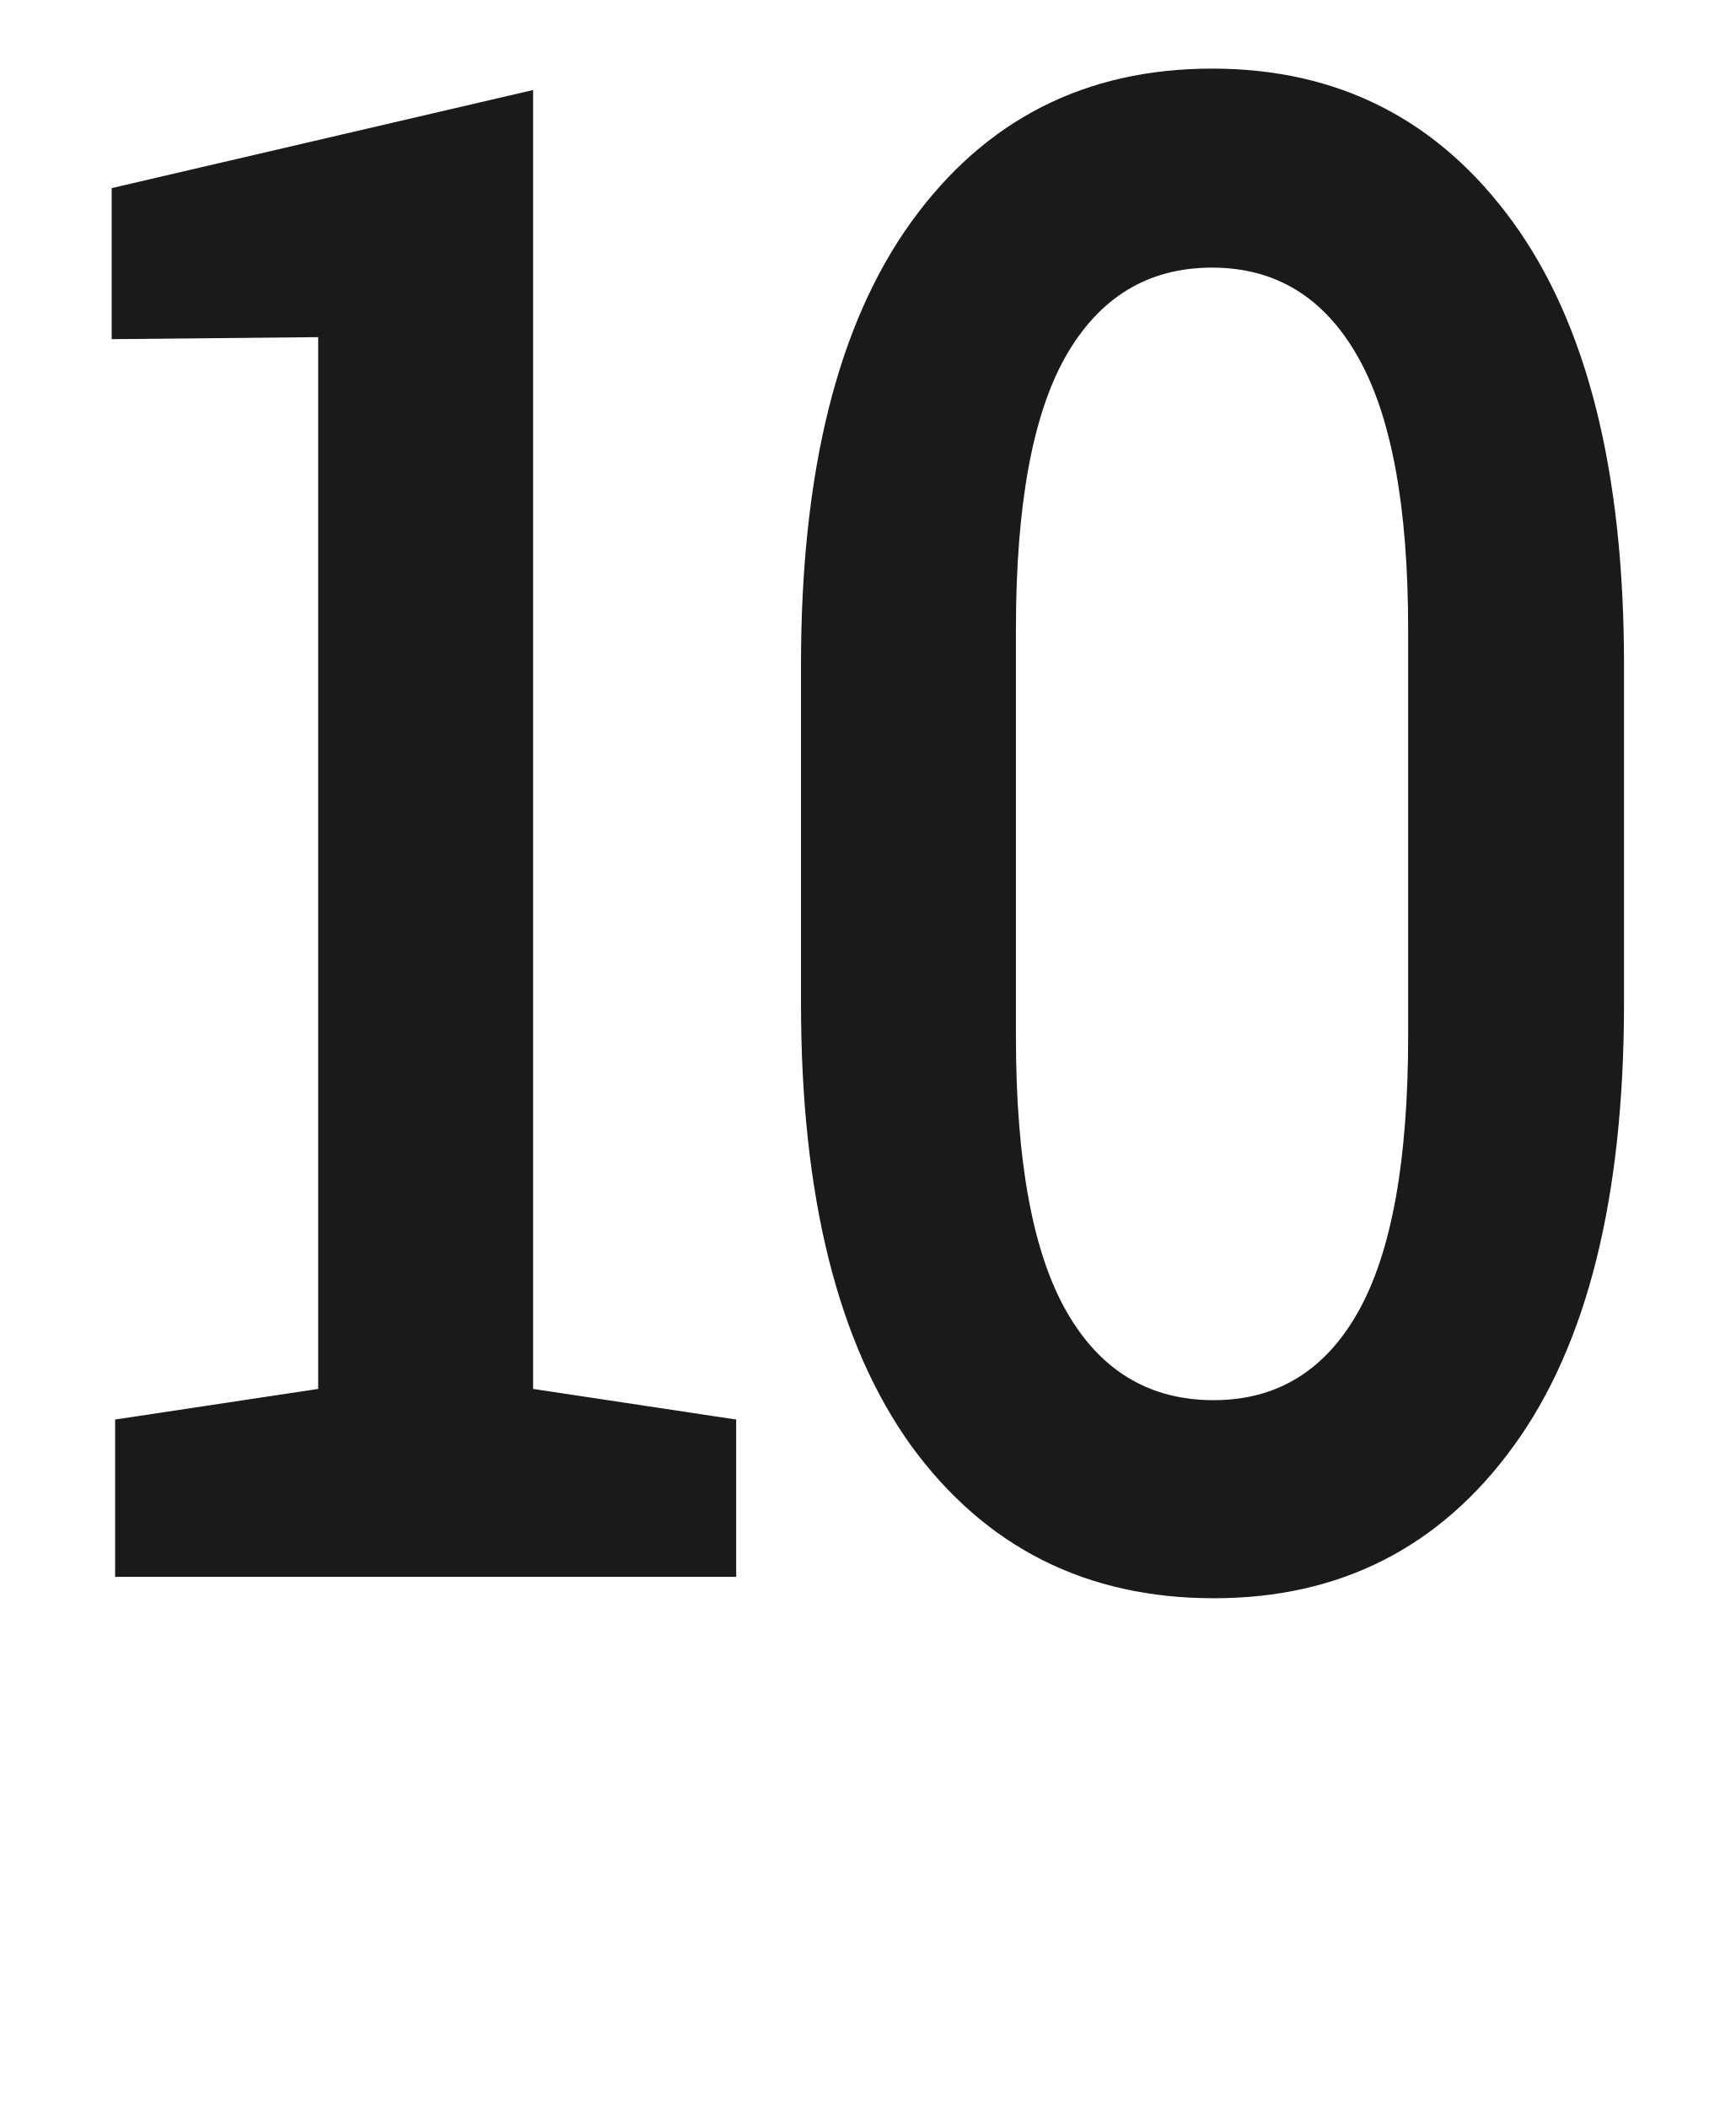
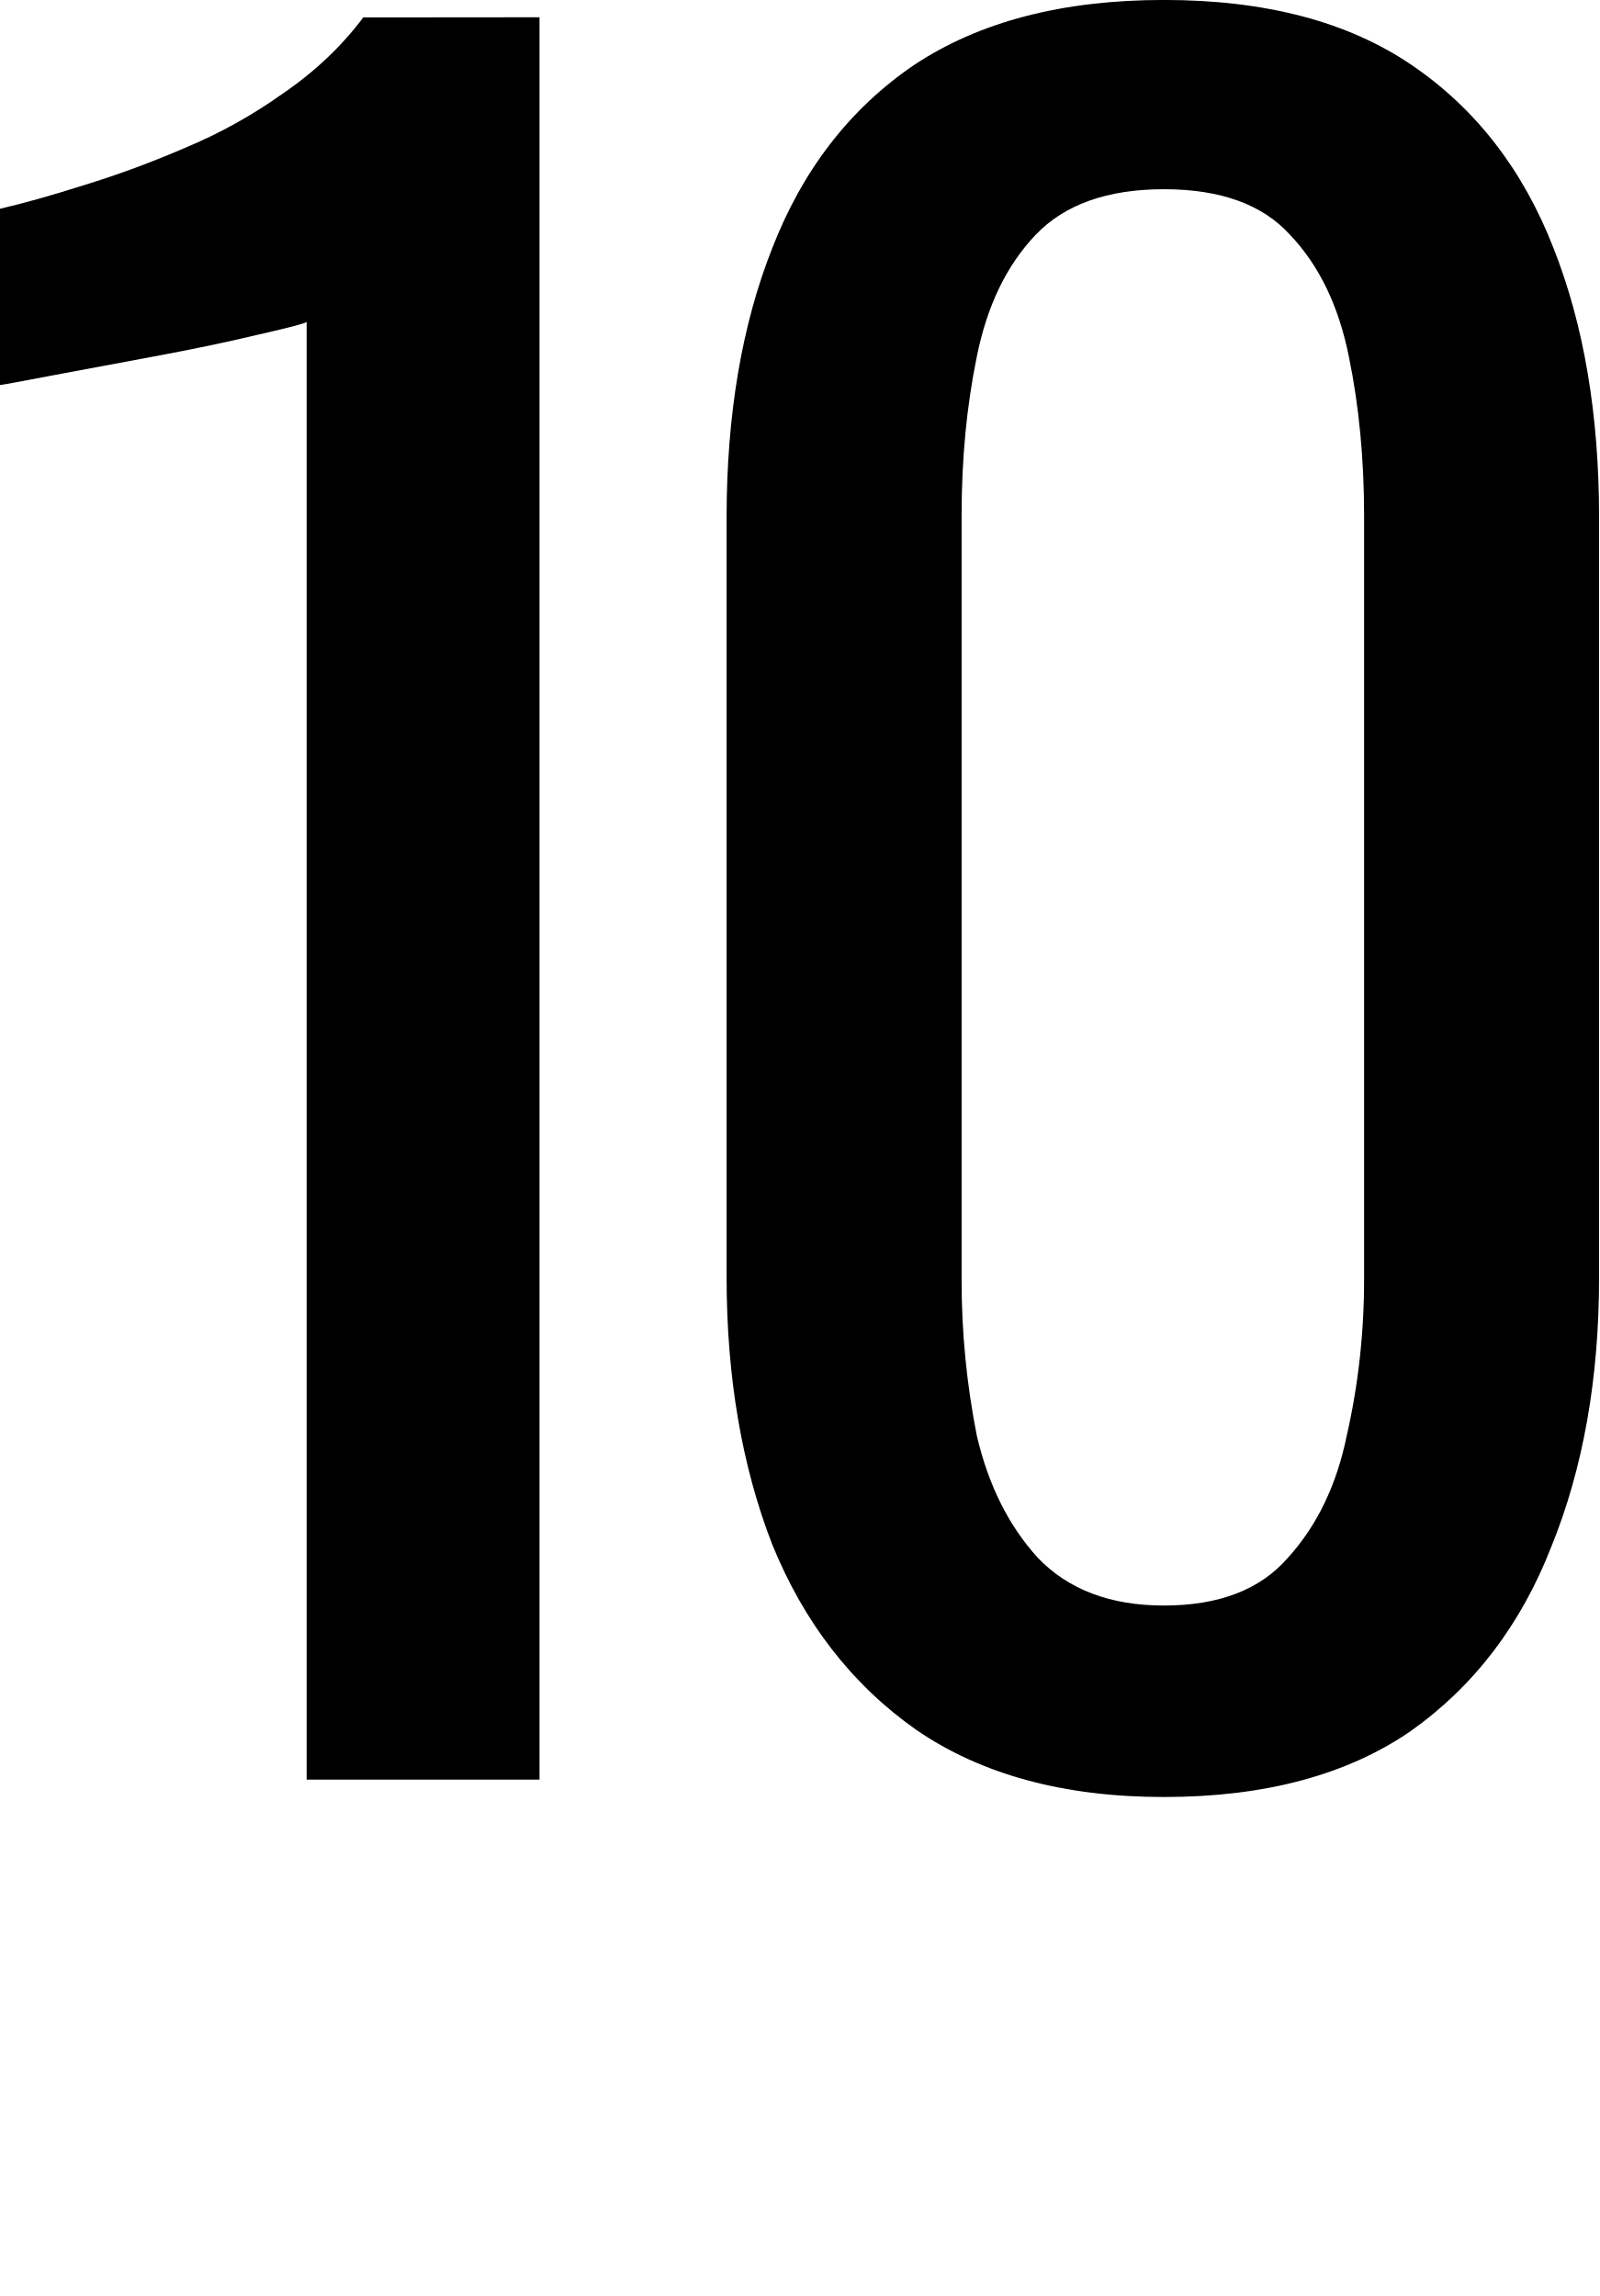
- <svg xmlns="http://www.w3.org/2000/svg" width="42" height="51" viewBox="0 0 11.113 13.494" version="1.1" id="svg1" xml:space="preserve">
-   <defs id="defs1" />
-   <g id="layer1">
-     <rect style="display:none;fill:#e77d00;fill-opacity:1;stroke:none;stroke-width:1.672;stroke-linecap:round;stroke-linejoin:round;paint-order:stroke markers fill" id="rect9" width="11.113" height="13.494" x="0" y="1.6666667e-07" rx="1.9073487e-07" ry="2.623" />
-     <path id="text5" style="font-style:normal;font-variant:normal;font-weight:500;font-stretch:normal;font-size:12.253px;font-family:'Roboto Slab';-inkscape-font-specification:'Roboto Slab, Medium';font-variant-ligatures:normal;font-variant-caps:normal;font-variant-numeric:normal;font-variant-east-asian:normal;display:none;fill:#1a1a1a;fill-opacity:1;stroke:none;stroke-width:1.023;stroke-linecap:round;stroke-linejoin:round;stroke-dasharray:none;stroke-opacity:1;paint-order:markers stroke fill" d="M 2.098,0.576 V 3.054 h 1.037 l 0.12,-1.216 h 1.607 V 8.891 L 3.99,9.087 V 10.094 h 3.126 V 9.087 L 6.244,8.891 V 1.838 H 7.851 l 0.12,1.216 h 1.042 V 0.576 Z" />
-     <path id="text21" style="font-size:12.258px;font-family:'Roboto Slab';-inkscape-font-specification:'Roboto Slab, Normal';font-variant-position:super;font-variant-caps:all-small-caps;display:none;fill:#1a1a1a;fill-opacity:1;stroke-width:1.628;stroke-linecap:round;stroke-linejoin:round;paint-order:stroke markers fill" d="m 8.937,0.455 c -0.343,0 -0.65,0.09 -0.922,0.269 C 7.744,0.9 7.439,1.222 7.1,1.689 L 5.322,4.251 H 4.472 V 1.641 L 5.393,1.461 V 0.534 H 2.012 V 1.461 L 2.964,1.641 V 8.147 L 2.012,8.327 V 9.249 H 5.393 V 8.327 L 4.472,8.147 V 5.585 h 1.065 l 1.927,2.64 0.018,0.024 -0.569,0.078 V 9.249 H 10.116 V 8.327 L 9.242,8.177 6.627,4.67 8.201,2.491 C 8.401,2.223 8.576,2.04 8.728,1.94 8.879,1.836 9.043,1.785 9.218,1.785 c 0.076,0 0.15,0.008 0.222,0.024 0.076,0.012 0.161,0.028 0.257,0.048 L 9.937,0.749 C 9.793,0.657 9.641,0.585 9.482,0.534 9.326,0.482 9.145,0.455 8.937,0.455 Z" transform="scale(0.9162598,1.091393)" />
-     <path id="text1-6" style="font-style:normal;font-variant:normal;font-weight:500;font-stretch:normal;font-size:12.253px;font-family:'Roboto Slab';-inkscape-font-specification:'Roboto Slab, Medium';font-variant-ligatures:normal;font-variant-caps:normal;font-variant-numeric:normal;font-variant-east-asian:normal;display:none;fill:#1a1a1a;fill-opacity:1;stroke:none;stroke-width:1.023;stroke-linecap:round;stroke-linejoin:round;stroke-dasharray:none;stroke-opacity:1;paint-order:markers stroke fill" d="M 2.655,0.576 V 1.589 L 3.461,1.772 3.319,4.451 c -0.018,0.823 -0.083,1.521 -0.192,2.091 -0.106,0.566 -0.241,1.033 -0.406,1.399 -0.165,0.366 -0.342,0.66 -0.532,0.882 h -0.642 l 0.137,3.607 h 1.24 V 10.091 H 8.183 v 2.34 H 9.434 L 9.565,8.823 H 8.556 V 1.785 L 9.423,1.589 V 0.576 Z m 2.183,1.274 h 2.336 V 8.823 H 3.741 C 3.924,8.505 4.083,8.135 4.218,7.712 4.357,7.285 4.469,6.802 4.553,6.262 4.637,5.717 4.689,5.114 4.711,4.451 Z" />
-     <path id="text4" style="font-style:normal;font-variant:normal;font-weight:500;font-stretch:normal;font-size:12.262px;font-family:'Roboto Slab';-inkscape-font-specification:'Roboto Slab, Medium';font-variant-ligatures:normal;font-variant-caps:normal;font-variant-numeric:normal;font-variant-east-asian:normal;display:none;fill:#1a1a1a;fill-opacity:1;stroke:none;stroke-width:1.023;stroke-linecap:round;stroke-linejoin:round;stroke-dasharray:none;stroke-opacity:1;paint-order:markers stroke fill" d="M 2.225,0.576 V 1.589 L 3.096,1.785 V 8.891 L 2.225,9.087 V 10.094 h 3.872 c 0.877,0 1.561,-0.231 2.051,-0.693 C 8.641,8.935 8.888,8.254 8.888,7.361 c 0,-0.37 -0.058,-0.71 -0.175,-1.02 C 8.599,6.028 8.433,5.762 8.213,5.544 7.994,5.326 7.723,5.176 7.402,5.093 7.771,4.927 8.06,4.674 8.268,4.334 8.477,3.99 8.581,3.603 8.581,3.171 8.581,2.308 8.328,1.661 7.824,1.23 7.323,0.794 6.625,0.576 5.729,0.576 H 3.096 Z M 4.479,1.851 h 1.25 c 0.483,0 0.848,0.115 1.097,0.346 0.249,0.227 0.373,0.578 0.373,1.053 0,0.423 -0.117,0.752 -0.351,0.987 -0.234,0.235 -0.555,0.353 -0.965,0.353 H 4.479 Z m 0,3.922 h 1.755 c 0.435,0 0.755,0.14 0.96,0.419 0.208,0.279 0.313,0.669 0.313,1.17 0,0.475 -0.122,0.839 -0.367,1.092 C 6.897,8.701 6.55,8.826 6.097,8.826 H 4.479 Z" />
-     <path id="text1-9" style="font-style:normal;font-variant:normal;font-weight:500;font-stretch:normal;font-size:12.253px;font-family:'Roboto Slab';-inkscape-font-specification:'Roboto Slab, Medium';font-variant-ligatures:normal;font-variant-caps:normal;font-variant-numeric:normal;font-variant-east-asian:normal;display:none;fill:#1a1a1a;fill-opacity:1;stroke:none;stroke-width:1.023;stroke-linecap:round;stroke-linejoin:round;stroke-dasharray:none;stroke-opacity:1;paint-order:markers stroke fill" d="M 4.901,0.576 2.257,8.989 1.676,9.087 V 10.094 H 4.216 V 9.087 L 3.639,8.963 4.073,7.466 H 7.045 L 7.468,8.963 6.897,9.087 V 10.094 H 9.436 V 9.087 L 8.855,8.989 6.244,0.576 Z M 5.548,2.426 h 0.033 l 0.071,0.255 1.037,3.523 H 4.435 L 5.471,2.694 Z" />
-     <path id="text1-8" style="font-style:normal;font-variant:normal;font-weight:500;font-stretch:normal;font-size:12.253px;font-family:'Roboto Slab';-inkscape-font-specification:'Roboto Slab, Medium';font-variant-ligatures:normal;font-variant-caps:normal;font-variant-numeric:normal;font-variant-east-asian:normal;display:none;fill:#1a1a1a;fill-opacity:1;stroke:none;stroke-width:1.023;stroke-linecap:round;stroke-linejoin:round;stroke-dasharray:none;stroke-opacity:1;paint-order:markers stroke fill" d="M 1.687,0.576 V 1.589 L 2.559,1.786 V 8.891 L 1.687,9.087 V 10.094 H 4.786 V 9.087 L 3.941,8.891 V 7.304 l 1.181,-1.471 1.923,3.163 v 0.007 L 6.338,9.087 V 10.094 H 9.425 V 9.087 L 8.663,8.924 6.02,4.715 8.389,1.766 9.141,1.589 V 0.576 H 6.162 V 1.589 l 0.707,0.085 -0.017,0.026 -2.912,3.688 V 1.786 L 4.786,1.589 V 0.576 Z" />
-     <path d="m 5.389,0.439 c -0.53,0 -1.009,0.12 -1.437,0.36 C 3.524,1.034 3.159,1.37 2.855,1.805 2.552,2.237 2.318,2.746 2.153,3.335 1.989,3.923 1.907,4.566 1.907,5.263 v 0.144 c 0,0.702 0.082,1.347 0.246,1.935 0.165,0.588 0.399,1.098 0.702,1.529 0.307,0.431 0.674,0.767 1.102,1.007 0.428,0.235 0.907,0.353 1.437,0.353 0.165,0 0.329,-0.016 0.494,-0.046 0.168,-0.026 0.331,-0.065 0.488,-0.117 L 8.493,11.832 9.206,10.662 7.55,9.375 C 8.007,8.943 8.343,8.386 8.559,7.702 8.778,7.013 8.888,6.248 8.888,5.407 V 5.263 c 0,-0.697 -0.08,-1.34 -0.241,-1.928 C 8.486,2.746 8.254,2.237 7.95,1.805 7.647,1.37 7.279,1.034 6.848,0.799 6.416,0.559 5.93,0.439 5.389,0.439 Z m 0,1.314 c 0.479,0 0.876,0.148 1.19,0.445 0.314,0.296 0.548,0.706 0.702,1.229 0.154,0.523 0.23,1.131 0.23,1.824 v 0.157 c 0,0.702 -0.077,1.316 -0.23,1.843 -0.154,0.527 -0.387,0.939 -0.702,1.235 -0.311,0.292 -0.705,0.438 -1.184,0.438 -0.461,0 -0.848,-0.146 -1.163,-0.438 C 3.918,8.189 3.682,7.778 3.525,7.25 3.367,6.719 3.288,6.104 3.288,5.407 V 5.25 c 0,-0.693 0.079,-1.301 0.236,-1.824 0.161,-0.523 0.397,-0.932 0.707,-1.229 0.311,-0.296 0.696,-0.445 1.157,-0.445 z" style="font-weight:500;font-size:12.253px;font-family:'Roboto Slab';-inkscape-font-specification:'Roboto Slab, Medium';display:none;fill:#1a1a1a;stroke-width:1.023;stroke-linecap:round;stroke-linejoin:round;paint-order:markers stroke fill" id="path2" />
-     <path id="text1-7" style="font-style:normal;font-variant:normal;font-weight:500;font-stretch:normal;font-size:12.253px;font-family:'Roboto Slab';-inkscape-font-specification:'Roboto Slab, Medium';font-variant-ligatures:normal;font-variant-caps:normal;font-variant-numeric:normal;font-variant-east-asian:normal;display:none;fill:#1a1a1a;fill-opacity:1;stroke:none;stroke-width:1.023;stroke-linecap:round;stroke-linejoin:round;stroke-dasharray:none;stroke-opacity:1;paint-order:markers stroke fill" d="M 5.246,0.576 V 1.596 l 1.07,0.19 v 5.517 c 0,0.34 -0.048,0.632 -0.143,0.876 C 6.078,8.423 5.941,8.61 5.762,8.741 5.583,8.872 5.367,8.937 5.115,8.937 4.734,8.937 4.437,8.804 4.221,8.538 4.005,8.268 3.887,7.817 3.865,7.185 H 2.554 L 2.543,7.224 c 0.022,0.676 0.148,1.238 0.378,1.687 0.234,0.445 0.547,0.776 0.938,0.994 0.395,0.218 0.847,0.327 1.355,0.327 0.537,0 0.989,-0.119 1.354,-0.359 C 6.938,9.632 7.217,9.292 7.408,8.852 7.598,8.412 7.692,7.896 7.692,7.303 V 1.786 L 8.57,1.589 V 0.576 Z" />
-     <path id="path8" style="font-style:normal;font-variant:normal;font-weight:500;font-stretch:normal;font-size:12.262px;font-family:'Roboto Slab';-inkscape-font-specification:'Roboto Slab, Medium';font-variant-ligatures:normal;font-variant-caps:normal;font-variant-numeric:normal;font-variant-east-asian:normal;display:inline;fill:#1a1a1a;fill-opacity:1;stroke:none;stroke-width:1.023;stroke-linecap:round;stroke-linejoin:round;stroke-dasharray:none;stroke-opacity:1;paint-order:markers stroke fill" d="m 7.76,0.439 c -0.812,0 -1.453,0.327 -1.925,0.98 -0.472,0.654 -0.707,1.599 -0.707,2.837 v 2.164 c 0,1.238 0.236,2.183 0.707,2.837 0.475,0.649 1.12,0.974 1.936,0.974 0.808,0 1.448,-0.325 1.919,-0.974 0.472,-0.649 0.707,-1.595 0.707,-2.837 v -2.164 c 0,-1.238 -0.237,-2.183 -0.713,-2.837 C 9.209,0.766 8.568,0.439 7.76,0.439 Z m -4.347,0.137 -2.698,0.628 v 0.967 L 2.037,2.158 V 8.891 L 0.737,9.087 V 10.094 H 4.713 V 9.087 l -1.3,-0.196 z m 4.347,1.137 c 0.406,0 0.717,0.19 0.932,0.569 0.216,0.379 0.323,0.961 0.323,1.745 v 2.608 c 0,0.793 -0.106,1.379 -0.318,1.759 -0.212,0.379 -0.521,0.569 -0.927,0.569 -0.413,0 -0.727,-0.19 -0.943,-0.569 -0.216,-0.379 -0.323,-0.965 -0.323,-1.759 V 4.027 c 0,-0.789 0.106,-1.37 0.318,-1.745 0.216,-0.379 0.528,-0.569 0.938,-0.569 z" />
-     <path id="text8" style="font-style:normal;font-variant:normal;font-weight:500;font-stretch:normal;font-size:12.262px;font-family:'Roboto Slab';-inkscape-font-specification:'Roboto Slab, Medium';font-variant-ligatures:normal;font-variant-caps:normal;font-variant-numeric:normal;font-variant-east-asian:normal;display:none;fill:#1a1a1a;fill-opacity:1;stroke:none;stroke-width:1.023;stroke-linecap:round;stroke-linejoin:round;stroke-dasharray:none;stroke-opacity:1;paint-order:markers stroke fill" d="m 5.491,0.439 c -0.49,0 -0.932,0.148 -1.327,0.444 C 3.772,1.175 3.463,1.578 3.236,2.093 3.01,2.603 2.896,3.185 2.896,3.838 c 0,0.684 0.099,1.272 0.296,1.765 0.201,0.488 0.482,0.863 0.844,1.124 0.366,0.257 0.794,0.386 1.284,0.386 0.314,0 0.599,-0.074 0.855,-0.222 C 6.432,6.743 6.642,6.527 6.807,6.244 l 0.017,0.098 C 6.816,7.248 6.671,7.913 6.39,8.335 6.108,8.754 5.723,8.963 5.233,8.963 c -0.26,0 -0.508,-0.026 -0.746,-0.079 C 4.249,8.828 4.017,8.743 3.79,8.63 L 3.615,9.839 c 0.241,0.131 0.508,0.229 0.801,0.294 0.292,0.065 0.577,0.098 0.855,0.098 0.585,0 1.097,-0.155 1.536,-0.464 C 7.249,9.453 7.595,8.991 7.843,8.381 8.092,7.767 8.216,7.015 8.216,6.126 V 4.204 C 8.216,3.394 8.103,2.709 7.876,2.152 7.649,1.589 7.332,1.165 6.922,0.877 6.516,0.585 6.039,0.439 5.491,0.439 Z m 0.017,1.275 c 0.42,0 0.746,0.196 0.976,0.588 0.234,0.388 0.351,0.961 0.351,1.719 V 5.035 C 6.717,5.287 6.547,5.492 6.324,5.649 6.101,5.802 5.834,5.877 5.523,5.877 5.256,5.877 5.03,5.795 4.843,5.629 4.657,5.459 4.516,5.222 4.421,4.917 4.326,4.607 4.278,4.248 4.278,3.838 c 0,-0.405 0.053,-0.767 0.159,-1.085 C 4.547,2.431 4.693,2.178 4.876,1.995 5.063,1.808 5.273,1.714 5.507,1.714 Z" />
-     <path id="text9" style="font-style:normal;font-variant:normal;font-weight:500;font-stretch:normal;font-size:12.262px;font-family:'Roboto Slab';-inkscape-font-specification:'Roboto Slab, Medium';font-variant-ligatures:normal;font-variant-caps:normal;font-variant-numeric:normal;font-variant-east-asian:normal;display:none;fill:#1a1a1a;fill-opacity:1;stroke:none;stroke-width:1.023;stroke-linecap:round;stroke-linejoin:round;stroke-dasharray:none;stroke-opacity:1;paint-order:markers stroke fill" d="m 5.554,0.439 c -0.49,0 -0.922,0.105 -1.294,0.314 C 3.89,0.958 3.603,1.256 3.398,1.648 3.193,2.04 3.091,2.52 3.091,3.086 c 0,0.484 0.108,0.911 0.323,1.281 0.216,0.366 0.515,0.647 0.899,0.843 C 3.875,5.416 3.528,5.718 3.272,6.119 3.016,6.516 2.888,6.978 2.888,7.505 c 0,0.584 0.111,1.081 0.334,1.49 0.227,0.405 0.541,0.713 0.944,0.922 0.402,0.209 0.868,0.314 1.398,0.314 0.526,0 0.989,-0.105 1.388,-0.314 C 7.354,9.708 7.667,9.401 7.89,8.996 8.113,8.586 8.224,8.089 8.224,7.505 8.224,6.982 8.095,6.52 7.835,6.119 7.579,5.718 7.232,5.416 6.793,5.211 7.173,5.015 7.475,4.734 7.698,4.368 7.921,3.997 8.033,3.57 8.033,3.086 8.033,2.52 7.926,2.04 7.714,1.648 7.506,1.256 7.215,0.958 6.842,0.753 6.473,0.544 6.044,0.439 5.554,0.439 Z m 0,1.275 c 0.219,0 0.409,0.061 0.57,0.183 0.165,0.122 0.293,0.29 0.384,0.503 0.095,0.214 0.143,0.462 0.143,0.745 0,0.288 -0.046,0.538 -0.137,0.752 C 6.422,4.111 6.296,4.276 6.135,4.394 5.974,4.507 5.784,4.564 5.565,4.564 5.228,4.564 4.961,4.435 4.764,4.178 4.57,3.921 4.473,3.577 4.473,3.145 4.473,2.71 4.57,2.363 4.764,2.106 4.961,1.845 5.225,1.714 5.554,1.714 Z m 0,4.131 c 0.252,0 0.475,0.066 0.669,0.196 0.197,0.131 0.351,0.316 0.461,0.556 0.11,0.235 0.164,0.51 0.164,0.824 0,0.314 -0.053,0.586 -0.159,0.817 C 6.583,8.469 6.433,8.647 6.239,8.773 6.045,8.9 5.82,8.963 5.565,8.963 5.173,8.963 4.859,8.826 4.621,8.551 4.387,8.277 4.27,7.9 4.27,7.421 c 0,-0.314 0.055,-0.588 0.165,-0.824 C 4.545,6.357 4.694,6.172 4.884,6.041 5.078,5.911 5.301,5.845 5.554,5.845 Z" />
-     <path id="text10" style="font-style:normal;font-variant:normal;font-weight:500;font-stretch:normal;font-size:12.262px;font-family:'Roboto Slab';-inkscape-font-specification:'Roboto Slab, Medium';font-variant-ligatures:normal;font-variant-caps:normal;font-variant-numeric:normal;font-variant-east-asian:normal;display:none;fill:#1a1a1a;fill-opacity:1;stroke:none;stroke-width:1.023;stroke-linecap:round;stroke-linejoin:round;stroke-dasharray:none;stroke-opacity:1;paint-order:markers stroke fill" d="M 2.787,0.576 V 2.858 H 3.889 L 3.96,1.851 H 6.993 C 6.5,2.544 6.077,3.267 5.726,4.021 5.379,4.77 5.095,5.564 4.876,6.4 4.657,7.237 4.501,8.137 4.41,9.1 L 4.328,10.094 H 5.71 L 5.792,9.1 C 5.865,8.359 5.955,7.683 6.061,7.073 6.167,6.459 6.31,5.875 6.489,5.321 6.672,4.764 6.911,4.206 7.207,3.648 7.503,3.086 7.876,2.487 8.326,1.851 V 0.576 Z" />
-     <path id="text11" style="font-style:normal;font-variant:normal;font-weight:500;font-stretch:normal;font-size:12.262px;font-family:'Roboto Slab';-inkscape-font-specification:'Roboto Slab, Medium';font-variant-ligatures:normal;font-variant-caps:normal;font-variant-numeric:normal;font-variant-east-asian:normal;display:none;fill:#1a1a1a;fill-opacity:1;stroke:none;stroke-width:1.023;stroke-linecap:round;stroke-linejoin:round;stroke-dasharray:none;stroke-opacity:1;paint-order:markers stroke fill" d="m 5.965,0.439 c -0.607,0 -1.144,0.172 -1.612,0.516 C 3.888,1.3 3.523,1.801 3.256,2.459 2.992,3.113 2.861,3.912 2.861,4.858 V 6.361 c 0,0.815 0.119,1.512 0.357,2.092 0.238,0.575 0.567,1.015 0.987,1.32 0.42,0.305 0.901,0.458 1.442,0.458 0.519,0 0.975,-0.142 1.366,-0.425 0.391,-0.288 0.694,-0.682 0.91,-1.183 0.219,-0.501 0.329,-1.074 0.329,-1.719 0,-0.61 -0.093,-1.155 -0.28,-1.634 C 7.786,4.79 7.519,4.415 7.172,4.145 6.824,3.871 6.413,3.733 5.938,3.733 c -0.34,0 -0.653,0.066 -0.938,0.196 C 4.718,4.061 4.482,4.237 4.292,4.459 L 4.27,4.426 C 4.285,3.533 4.441,2.862 4.737,2.413 5.033,1.96 5.451,1.734 5.992,1.734 c 0.241,0 0.466,0.03 0.674,0.091 0.208,0.057 0.406,0.131 0.592,0.222 L 7.511,0.838 C 7.288,0.712 7.047,0.613 6.788,0.543 6.528,0.474 6.254,0.439 5.965,0.439 Z M 5.543,4.976 c 0.42,0 0.746,0.179 0.976,0.536 0.234,0.357 0.351,0.817 0.351,1.379 0,0.388 -0.051,0.739 -0.153,1.053 C 6.618,8.257 6.476,8.506 6.294,8.689 6.111,8.872 5.89,8.963 5.63,8.963 5.221,8.963 4.885,8.745 4.621,8.309 4.362,7.874 4.232,7.25 4.232,6.44 V 5.753 C 4.316,5.592 4.422,5.455 4.55,5.342 4.678,5.224 4.826,5.134 4.994,5.073 5.162,5.008 5.345,4.976 5.543,4.976 Z" />
-     <path id="text12" style="font-style:normal;font-variant:normal;font-weight:500;font-stretch:normal;font-size:12.262px;font-family:'Roboto Slab';-inkscape-font-specification:'Roboto Slab, Medium';font-variant-ligatures:normal;font-variant-caps:normal;font-variant-numeric:normal;font-variant-east-asian:normal;display:none;fill:#1a1a1a;fill-opacity:1;stroke:none;stroke-width:1.023;stroke-linecap:round;stroke-linejoin:round;stroke-dasharray:none;stroke-opacity:1;paint-order:markers stroke fill" d="M 3.569,0.577 3.108,5.845 4.309,5.956 C 4.386,5.69 4.512,5.485 4.687,5.342 4.863,5.198 5.126,5.126 5.477,5.126 c 0.409,0 0.722,0.179 0.938,0.536 0.219,0.357 0.329,0.824 0.329,1.399 0,0.575 -0.106,1.037 -0.318,1.386 C 6.217,8.791 5.908,8.963 5.499,8.963 5.144,8.963 4.856,8.835 4.633,8.578 4.413,8.316 4.303,7.954 4.303,7.492 l -1.3,0.052 -0.011,0.039 c -0.011,0.558 0.093,1.035 0.312,1.431 0.223,0.397 0.527,0.7 0.911,0.909 0.384,0.205 0.811,0.307 1.283,0.307 0.567,0 1.044,-0.135 1.431,-0.405 C 7.321,9.552 7.618,9.177 7.819,8.702 8.02,8.222 8.12,7.671 8.12,7.048 8.12,6.381 8.025,5.808 7.835,5.329 7.649,4.849 7.376,4.481 7.018,4.224 6.66,3.967 6.229,3.843 5.724,3.851 5.552,3.856 5.391,3.88 5.241,3.923 5.092,3.967 4.952,4.026 4.824,4.1 4.696,4.17 4.582,4.25 4.479,4.342 L 4.72,1.943 h 2.249 l 0.126,0.68 H 8.005 V 0.577 Z" />
-     <path id="text13" style="font-style:normal;font-variant:normal;font-weight:500;font-stretch:normal;font-size:12.262px;font-family:'Roboto Slab';-inkscape-font-specification:'Roboto Slab, Medium';font-variant-ligatures:normal;font-variant-caps:normal;font-variant-numeric:normal;font-variant-east-asian:normal;display:none;fill:#1a1a1a;fill-opacity:1;stroke:none;stroke-width:1.023;stroke-linecap:round;stroke-linejoin:round;stroke-dasharray:none;stroke-opacity:1;paint-order:markers stroke fill" d="M 6.058,0.576 2.652,7.008 2.702,7.852 H 6.097 V 8.891 L 5.224,9.087 V 10.094 H 8.339 V 9.087 L 7.473,8.891 V 7.852 H 8.46 V 6.694 H 7.473 V 0.576 Z m 0.006,2.229 0.033,0.013 V 6.694 H 4.007 L 5.943,3.112 Z" />
-     <path id="text14" style="font-style:normal;font-variant:normal;font-weight:500;font-stretch:normal;font-size:12.262px;font-family:'Roboto Slab';-inkscape-font-specification:'Roboto Slab, Medium';font-variant-ligatures:normal;font-variant-caps:normal;font-variant-numeric:normal;font-variant-east-asian:normal;display:none;fill:#1a1a1a;fill-opacity:1;stroke:none;stroke-width:1.023;stroke-linecap:round;stroke-linejoin:round;stroke-dasharray:none;stroke-opacity:1;paint-order:markers stroke fill" d="m 5.516,0.439 c -0.501,0 -0.945,0.113 -1.333,0.34 C 3.796,1.006 3.494,1.317 3.278,1.714 3.066,2.106 2.965,2.548 2.976,3.04 l 0.011,0.039 h 1.338 c 0,-0.275 0.049,-0.514 0.148,-0.719 0.102,-0.205 0.243,-0.364 0.422,-0.477 0.183,-0.113 0.393,-0.17 0.631,-0.17 0.388,0 0.682,0.128 0.883,0.386 0.201,0.253 0.301,0.612 0.301,1.078 0,0.296 -0.042,0.554 -0.126,0.772 -0.08,0.214 -0.21,0.379 -0.389,0.497 -0.175,0.113 -0.404,0.17 -0.686,0.17 H 4.589 V 5.871 h 0.9 c 0.457,0 0.795,0.131 1.014,0.392 0.219,0.257 0.329,0.638 0.329,1.144 0,0.501 -0.117,0.887 -0.351,1.157 -0.23,0.266 -0.549,0.399 -0.954,0.399 -0.263,0 -0.492,-0.061 -0.686,-0.183 C 4.651,8.654 4.503,8.481 4.397,8.263 4.295,8.046 4.244,7.795 4.244,7.512 H 2.911 l -0.011,0.039 C 2.888,8.113 2.997,8.595 3.223,8.996 3.454,9.392 3.77,9.697 4.172,9.911 4.574,10.124 5.026,10.231 5.527,10.231 c 0.523,0 0.985,-0.111 1.388,-0.333 0.406,-0.227 0.724,-0.549 0.954,-0.967 0.23,-0.423 0.346,-0.922 0.346,-1.497 0,-0.51 -0.11,-0.961 -0.329,-1.353 -0.216,-0.392 -0.552,-0.682 -1.009,-0.869 0.406,-0.218 0.709,-0.512 0.91,-0.883 0.205,-0.37 0.307,-0.767 0.307,-1.19 0,-0.863 -0.234,-1.527 -0.702,-1.994 C 6.923,0.674 6.298,0.439 5.516,0.439 Z" />
-     <path id="text15" style="font-style:normal;font-variant:normal;font-weight:500;font-stretch:normal;font-size:12.262px;font-family:'Roboto Slab';-inkscape-font-specification:'Roboto Slab, Medium';font-variant-ligatures:normal;font-variant-caps:normal;font-variant-numeric:normal;font-variant-east-asian:normal;display:none;fill:#1a1a1a;fill-opacity:1;stroke:none;stroke-width:1.023;stroke-linecap:round;stroke-linejoin:round;stroke-dasharray:none;stroke-opacity:1;paint-order:markers stroke fill" d="m 5.485,0.439 c -0.552,0 -1.029,0.133 -1.431,0.398 C 3.655,1.099 3.35,1.457 3.138,1.91 2.926,2.359 2.825,2.864 2.836,3.426 l 0.011,0.039 h 1.338 c 0,-0.549 0.11,-0.976 0.329,-1.281 C 4.734,1.875 5.048,1.72 5.458,1.72 c 0.388,0 0.684,0.144 0.888,0.431 0.205,0.288 0.307,0.638 0.307,1.052 0,0.231 -0.033,0.46 -0.099,0.687 C 6.489,4.117 6.375,4.367 6.214,4.642 6.057,4.912 5.836,5.239 5.551,5.623 L 2.952,9.002 V 10.094 H 8.277 V 7.839 H 7.175 L 7.092,8.826 H 4.701 L 4.69,8.793 6.472,6.499 C 6.823,6.05 7.114,5.642 7.345,5.276 7.579,4.91 7.752,4.557 7.866,4.217 7.983,3.877 8.041,3.527 8.041,3.165 8.041,2.629 7.936,2.156 7.728,1.746 7.523,1.337 7.231,1.016 6.851,0.785 6.47,0.554 6.015,0.439 5.485,0.439 Z" />
+ <svg xmlns="http://www.w3.org/2000/svg" xml:space="preserve" width="33.123" height="47.558" viewBox="0 0 8.764 12.583">
+   <g style="display:inline">
+     <path d="M-230.598-19.218q-2.006 0-3.296.86-1.26.86-1.862 2.407-.602 1.52-.602 3.553v10.001q0 1.977.602 3.525.63 1.547 1.891 2.436 1.29.888 3.267.888 1.978 0 3.238-.86 1.26-.888 1.863-2.435.63-1.548.63-3.554v-10q0-2.035-.601-3.554-.603-1.548-1.863-2.407-1.26-.86-3.267-.86m-10.545.23q-.43.573-1.06 1.003-.603.43-1.29.716-.66.285-1.318.487-.63.201-1.118.315v2.321q.03 0 .63-.115.602-.114 1.376-.257t1.376-.287q.63-.143.658-.172v19.2h3.067V-18.99Zm10.545 2.263q1.118 0 1.662.602.573.602.774 1.605.2.974.2 2.091v10.059q0 1.06-.229 2.063-.2.974-.774 1.605-.544.63-1.633.63-1.06 0-1.662-.63-.574-.63-.802-1.605a10.5 10.5 0 0 1-.201-2.063v-10.059q0-1.117.2-2.091.201-1.004.774-1.605.573-.602 1.691-.602" style="font-size:380px;font-family:Oswald,sans-serif;dominant-baseline:central;display:inline;fill:#000;fill-opacity:1;stroke-width:6.23807e-06" transform="translate(102.328 7.996)scale(.41609)" />
  </g>
</svg>
